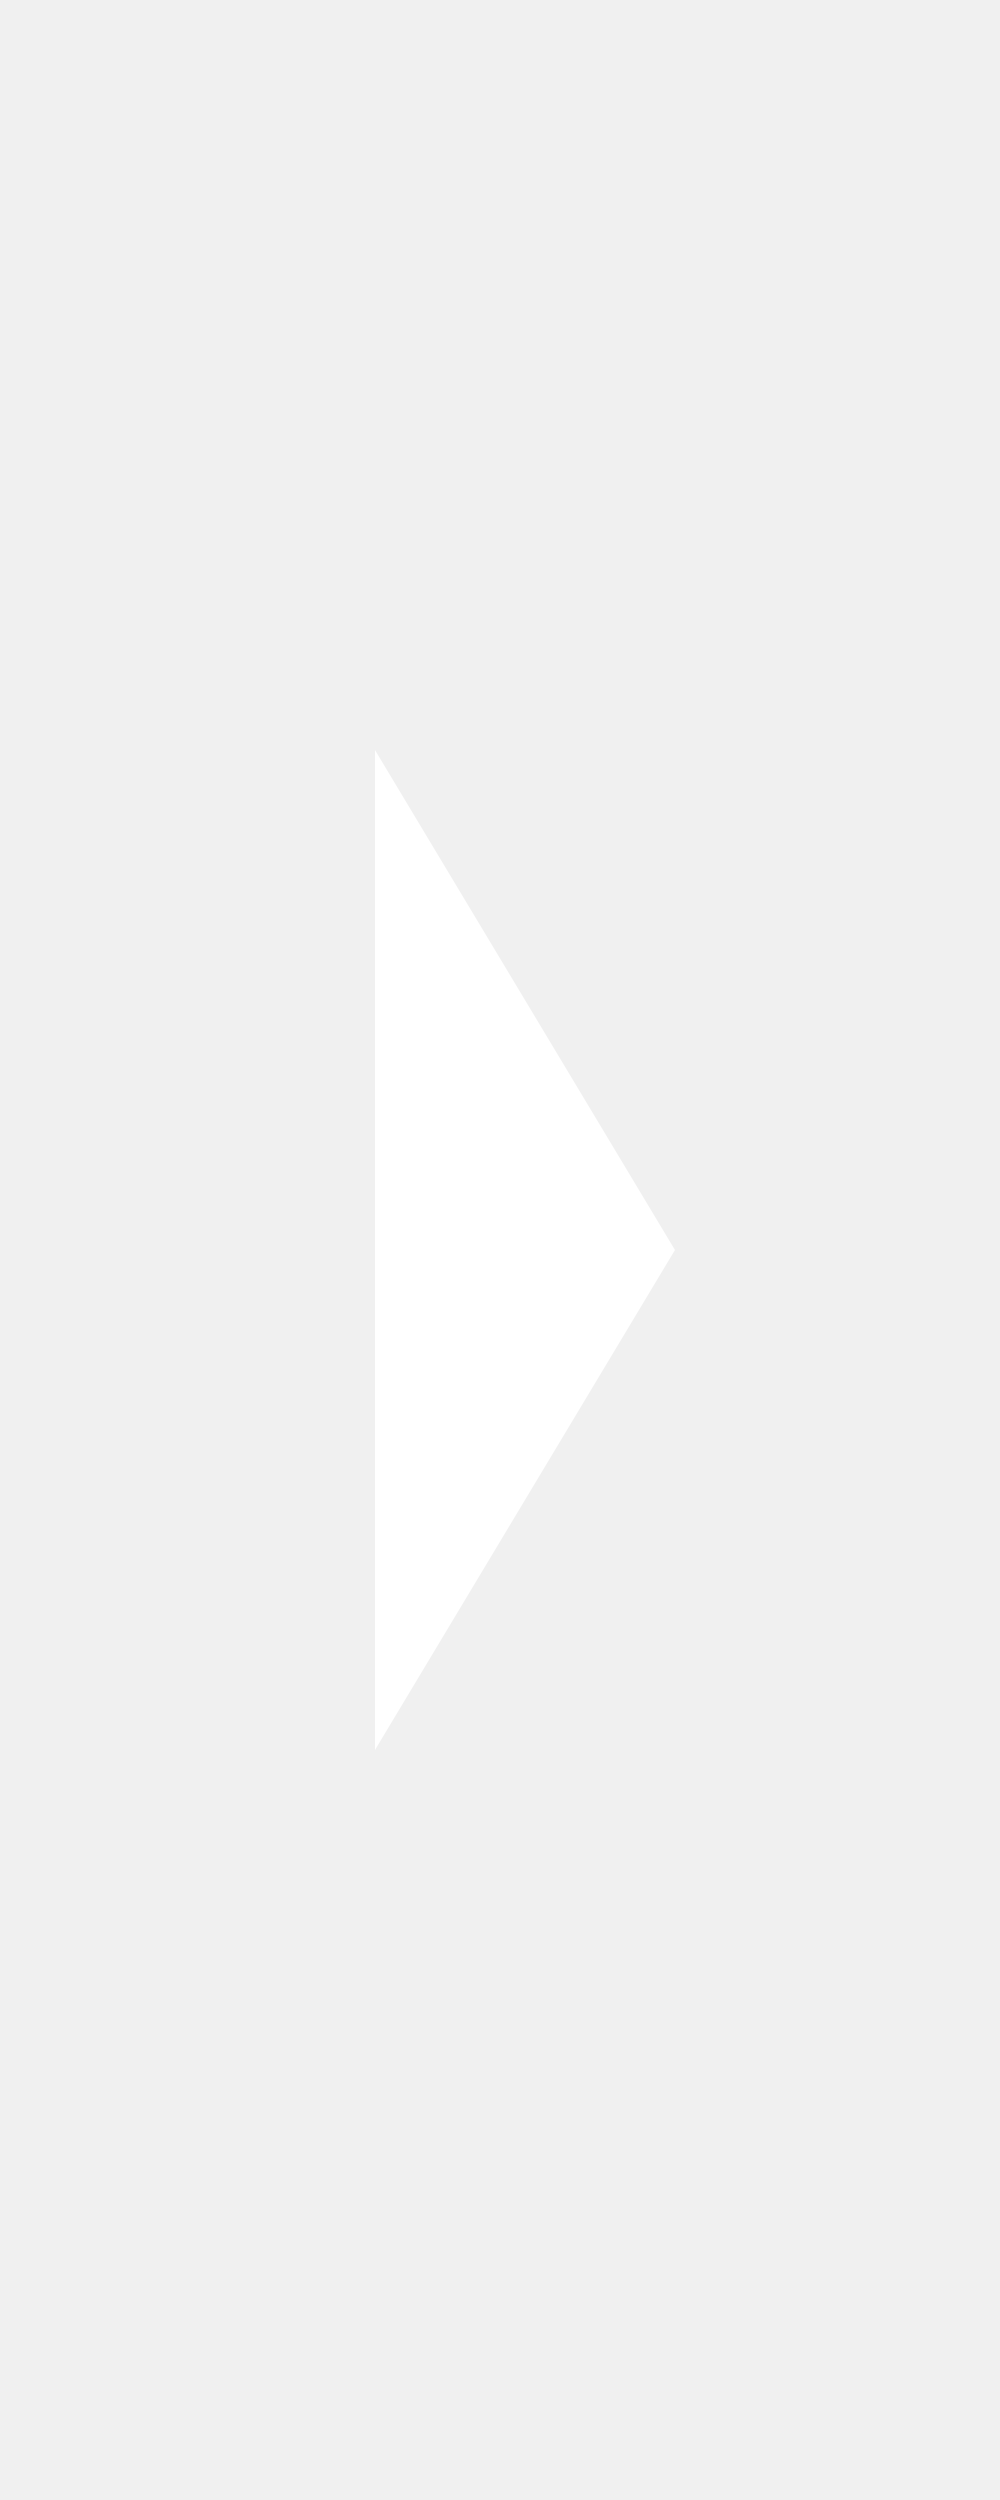
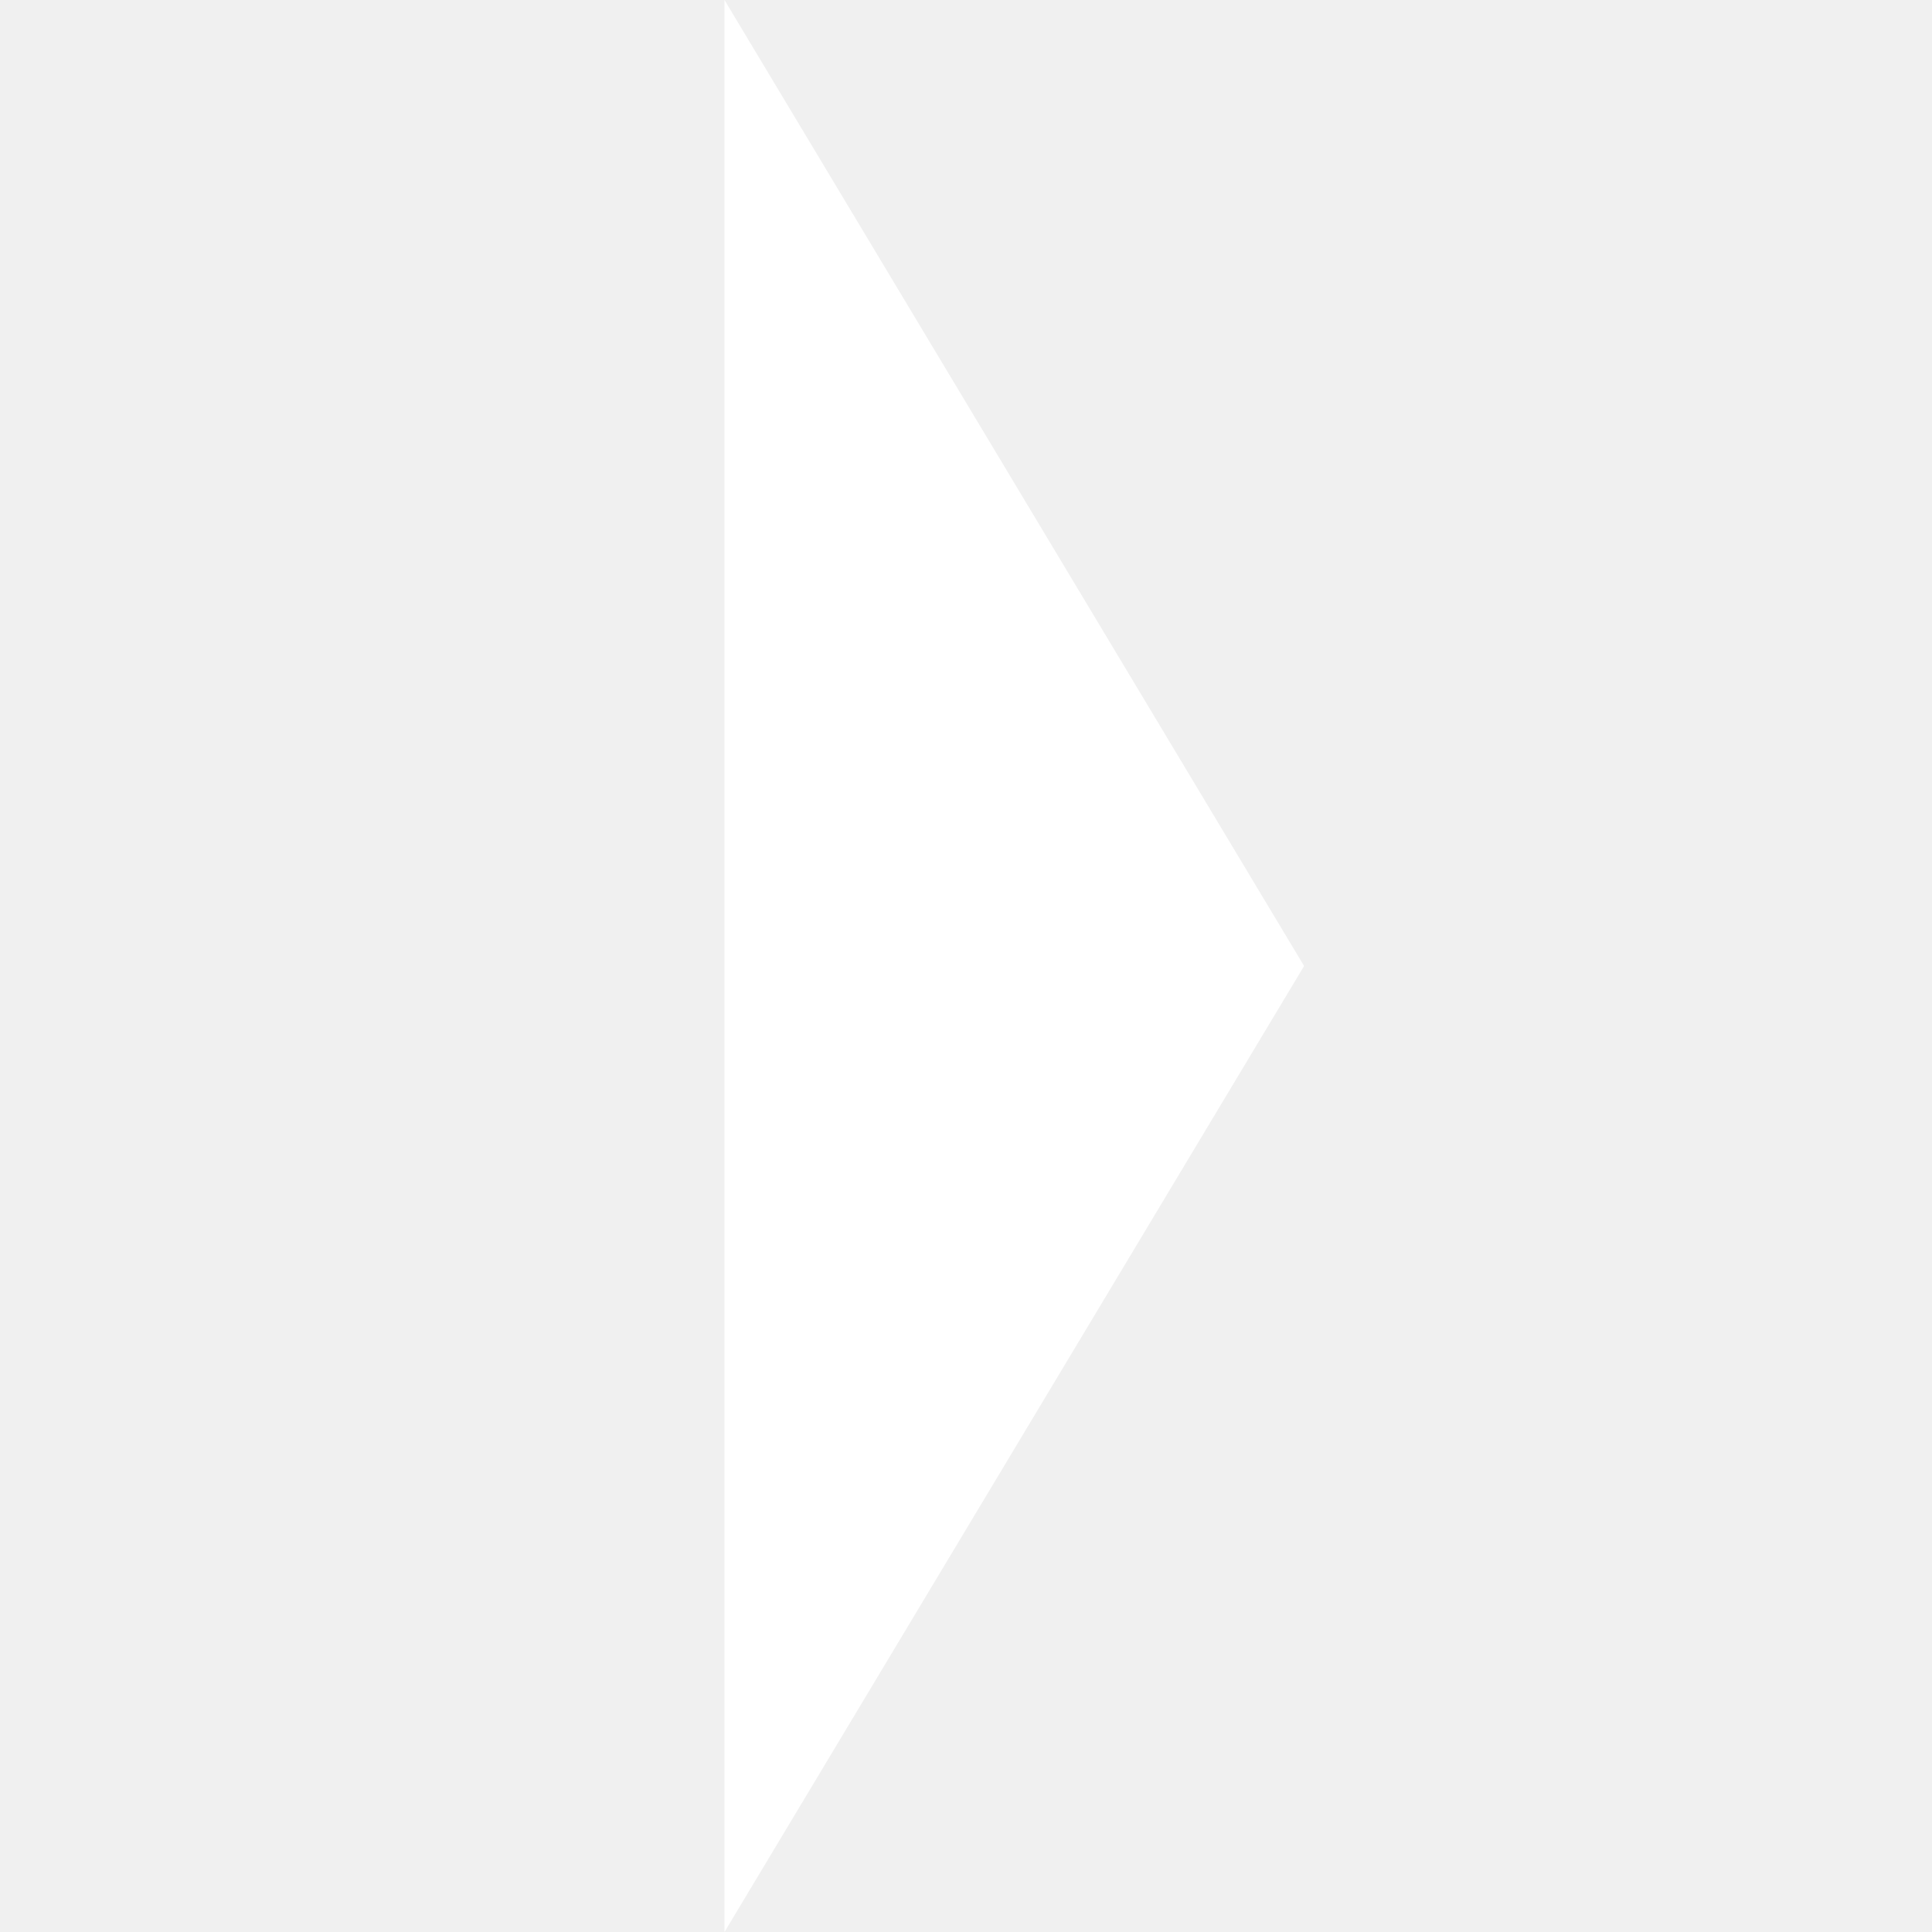
- <svg xmlns="http://www.w3.org/2000/svg" height="40" width="16" version="1.1" viewBox="0 0 1 1">
+ <svg xmlns="http://www.w3.org/2000/svg" height="1" width="1" version="1.1" viewBox="0 0 1 1">
  <path fill="#ffffff" d="m0.375 0v1l0.3-0.5z" />
  <path fill="#ffffff00" d="m0.375 0.5h-0.375" />
</svg>
